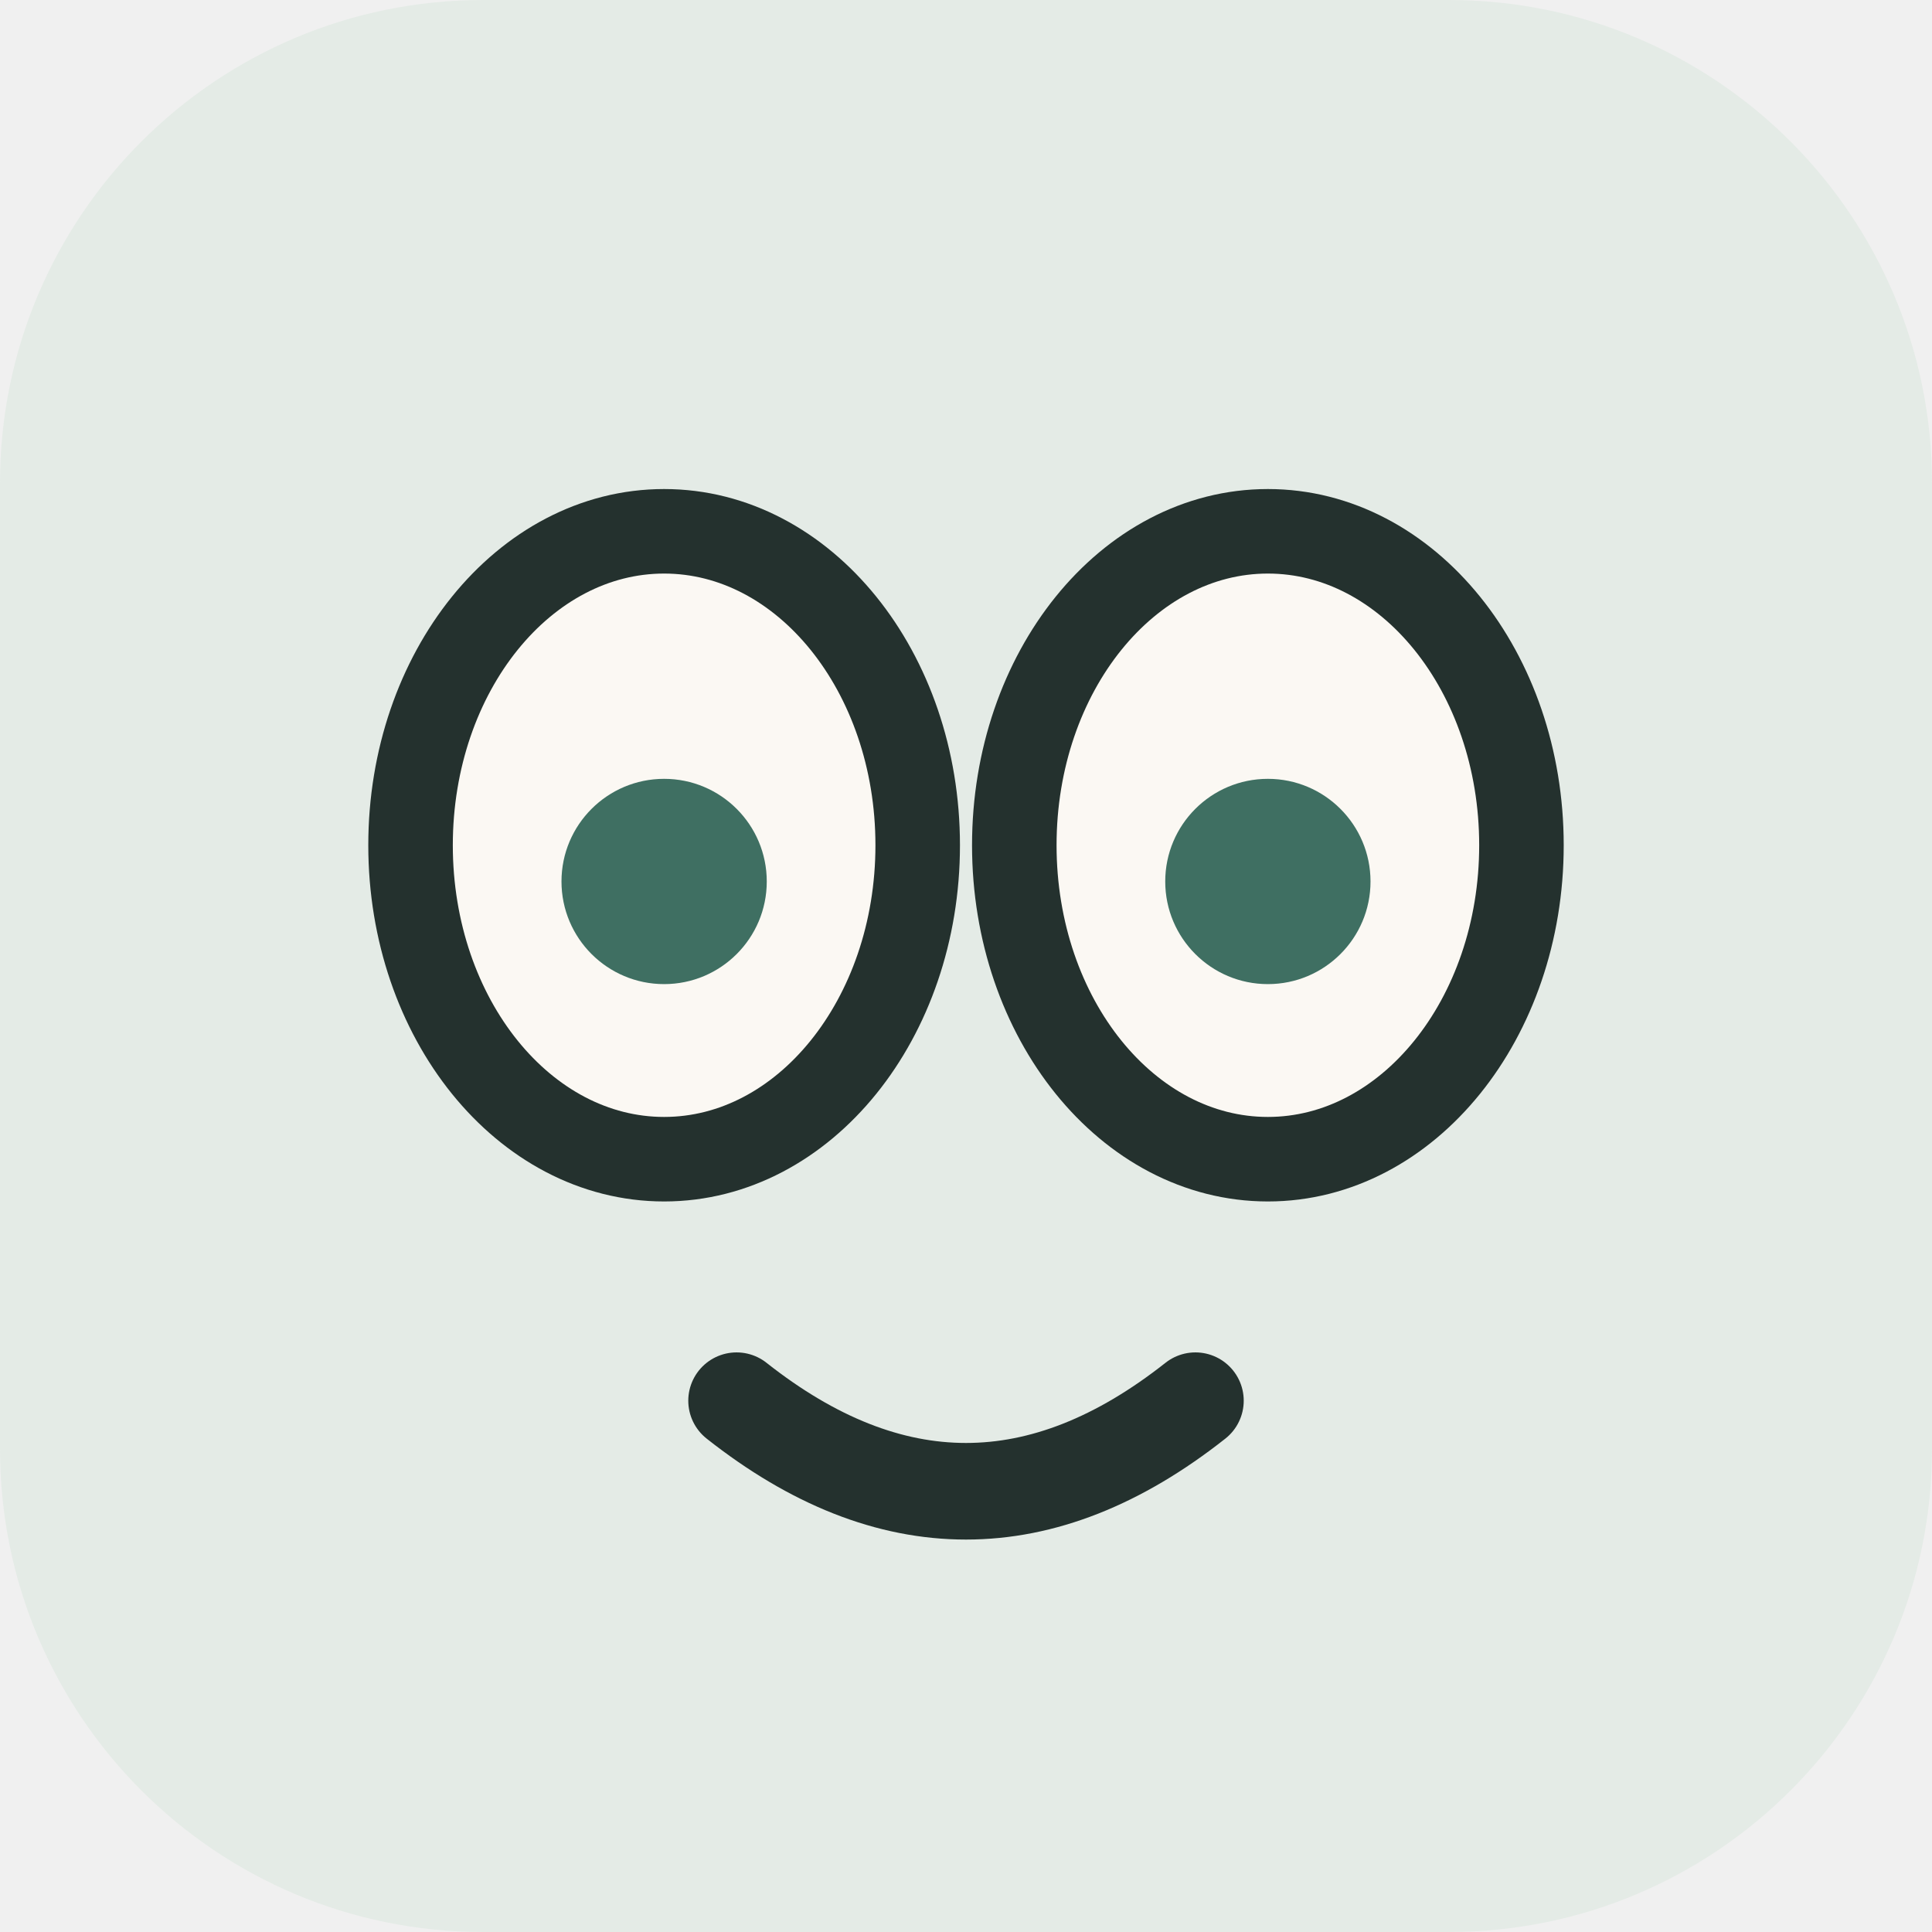
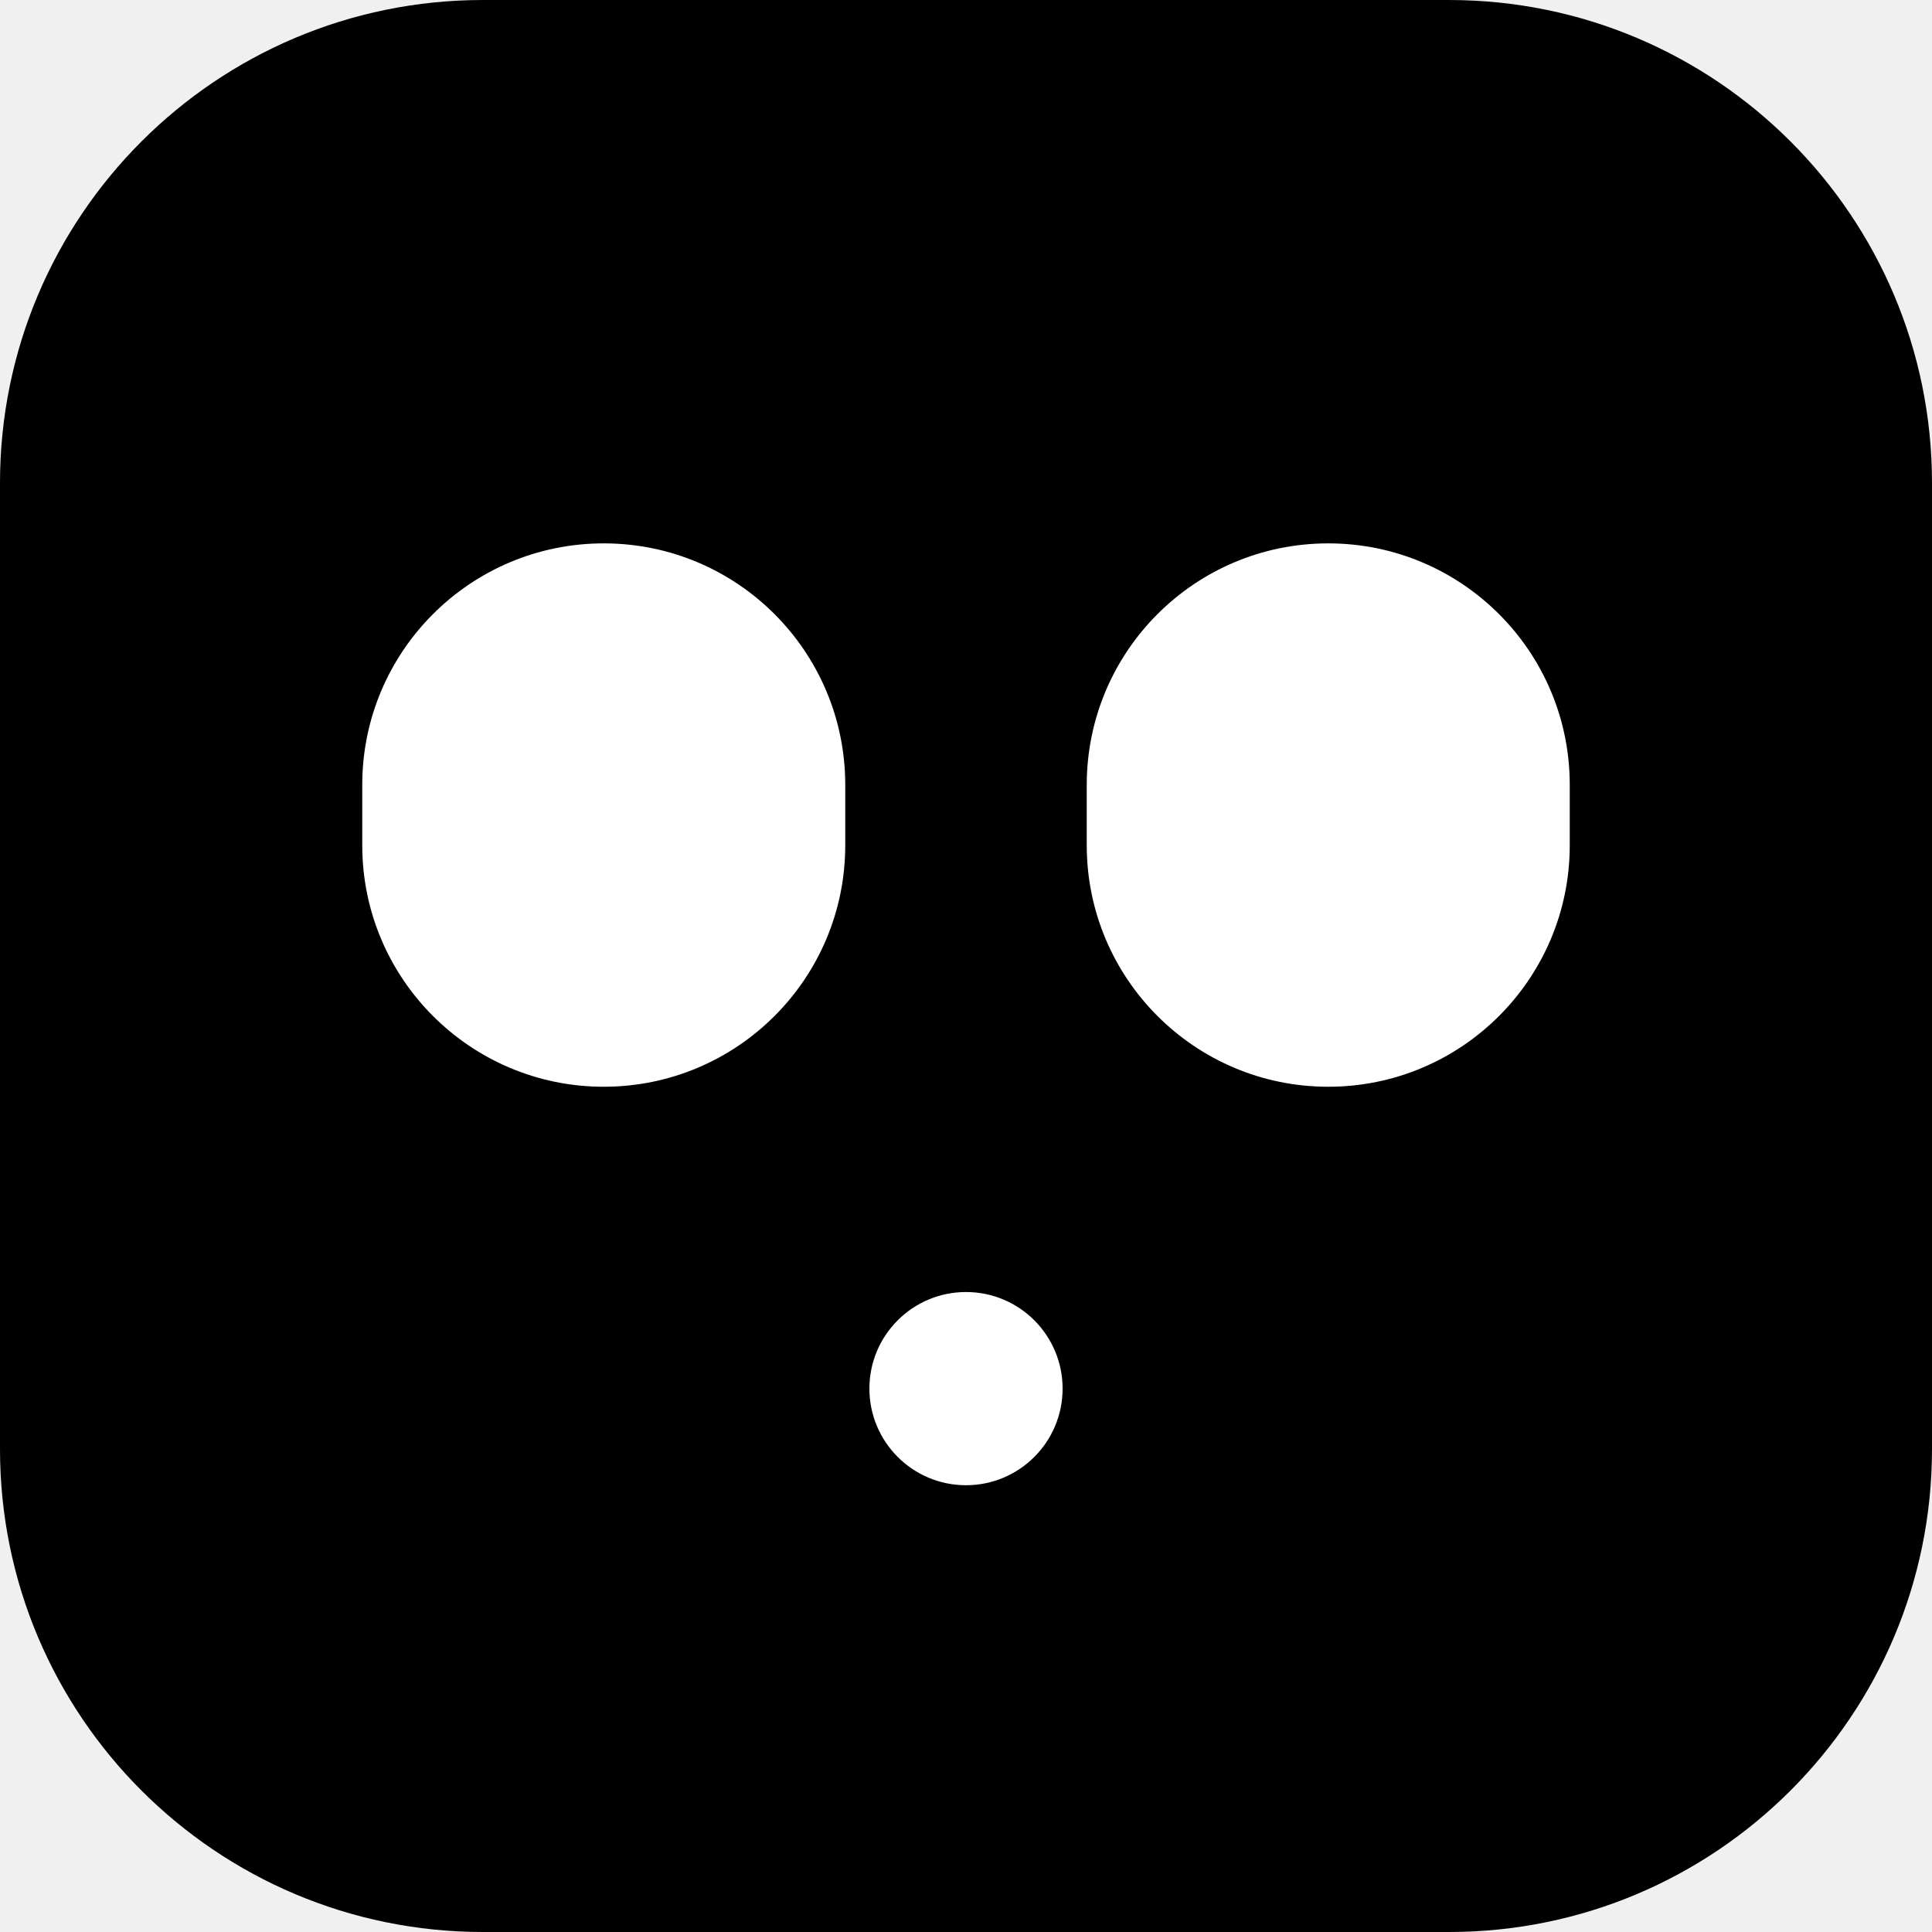
<svg xmlns="http://www.w3.org/2000/svg" viewBox="0 0 32 32">
-   <rect width="32" height="32" rx="8" fill="#e4ebe6" />
-   <ellipse cx="11" cy="14" rx="4.2" ry="5.2" fill="#fbf8f3" stroke="#24312e" stroke-width="1.4" />
-   <ellipse cx="21" cy="14" rx="4.2" ry="5.2" fill="#fbf8f3" stroke="#24312e" stroke-width="1.4" />
-   <circle cx="11" cy="14.6" r="1.7" fill="#3f6f62" />
-   <circle cx="21" cy="14.6" r="1.7" fill="#3f6f62" />
-   <path d="M12.2 23.2q3.8 3 7.6 0" fill="none" stroke="#24312e" stroke-width="1.6" stroke-linecap="round" />
+   <rect width="32" height="32" rx="8" fill="#000" />
+   <rect x="6" y="9" width="8" height="9" rx="4" fill="#fff" />
+   <rect x="18" y="9" width="8" height="9" rx="4" fill="#fff" />
+   <circle cx="16" cy="23" r="1.6" fill="#fff" />
</svg>
